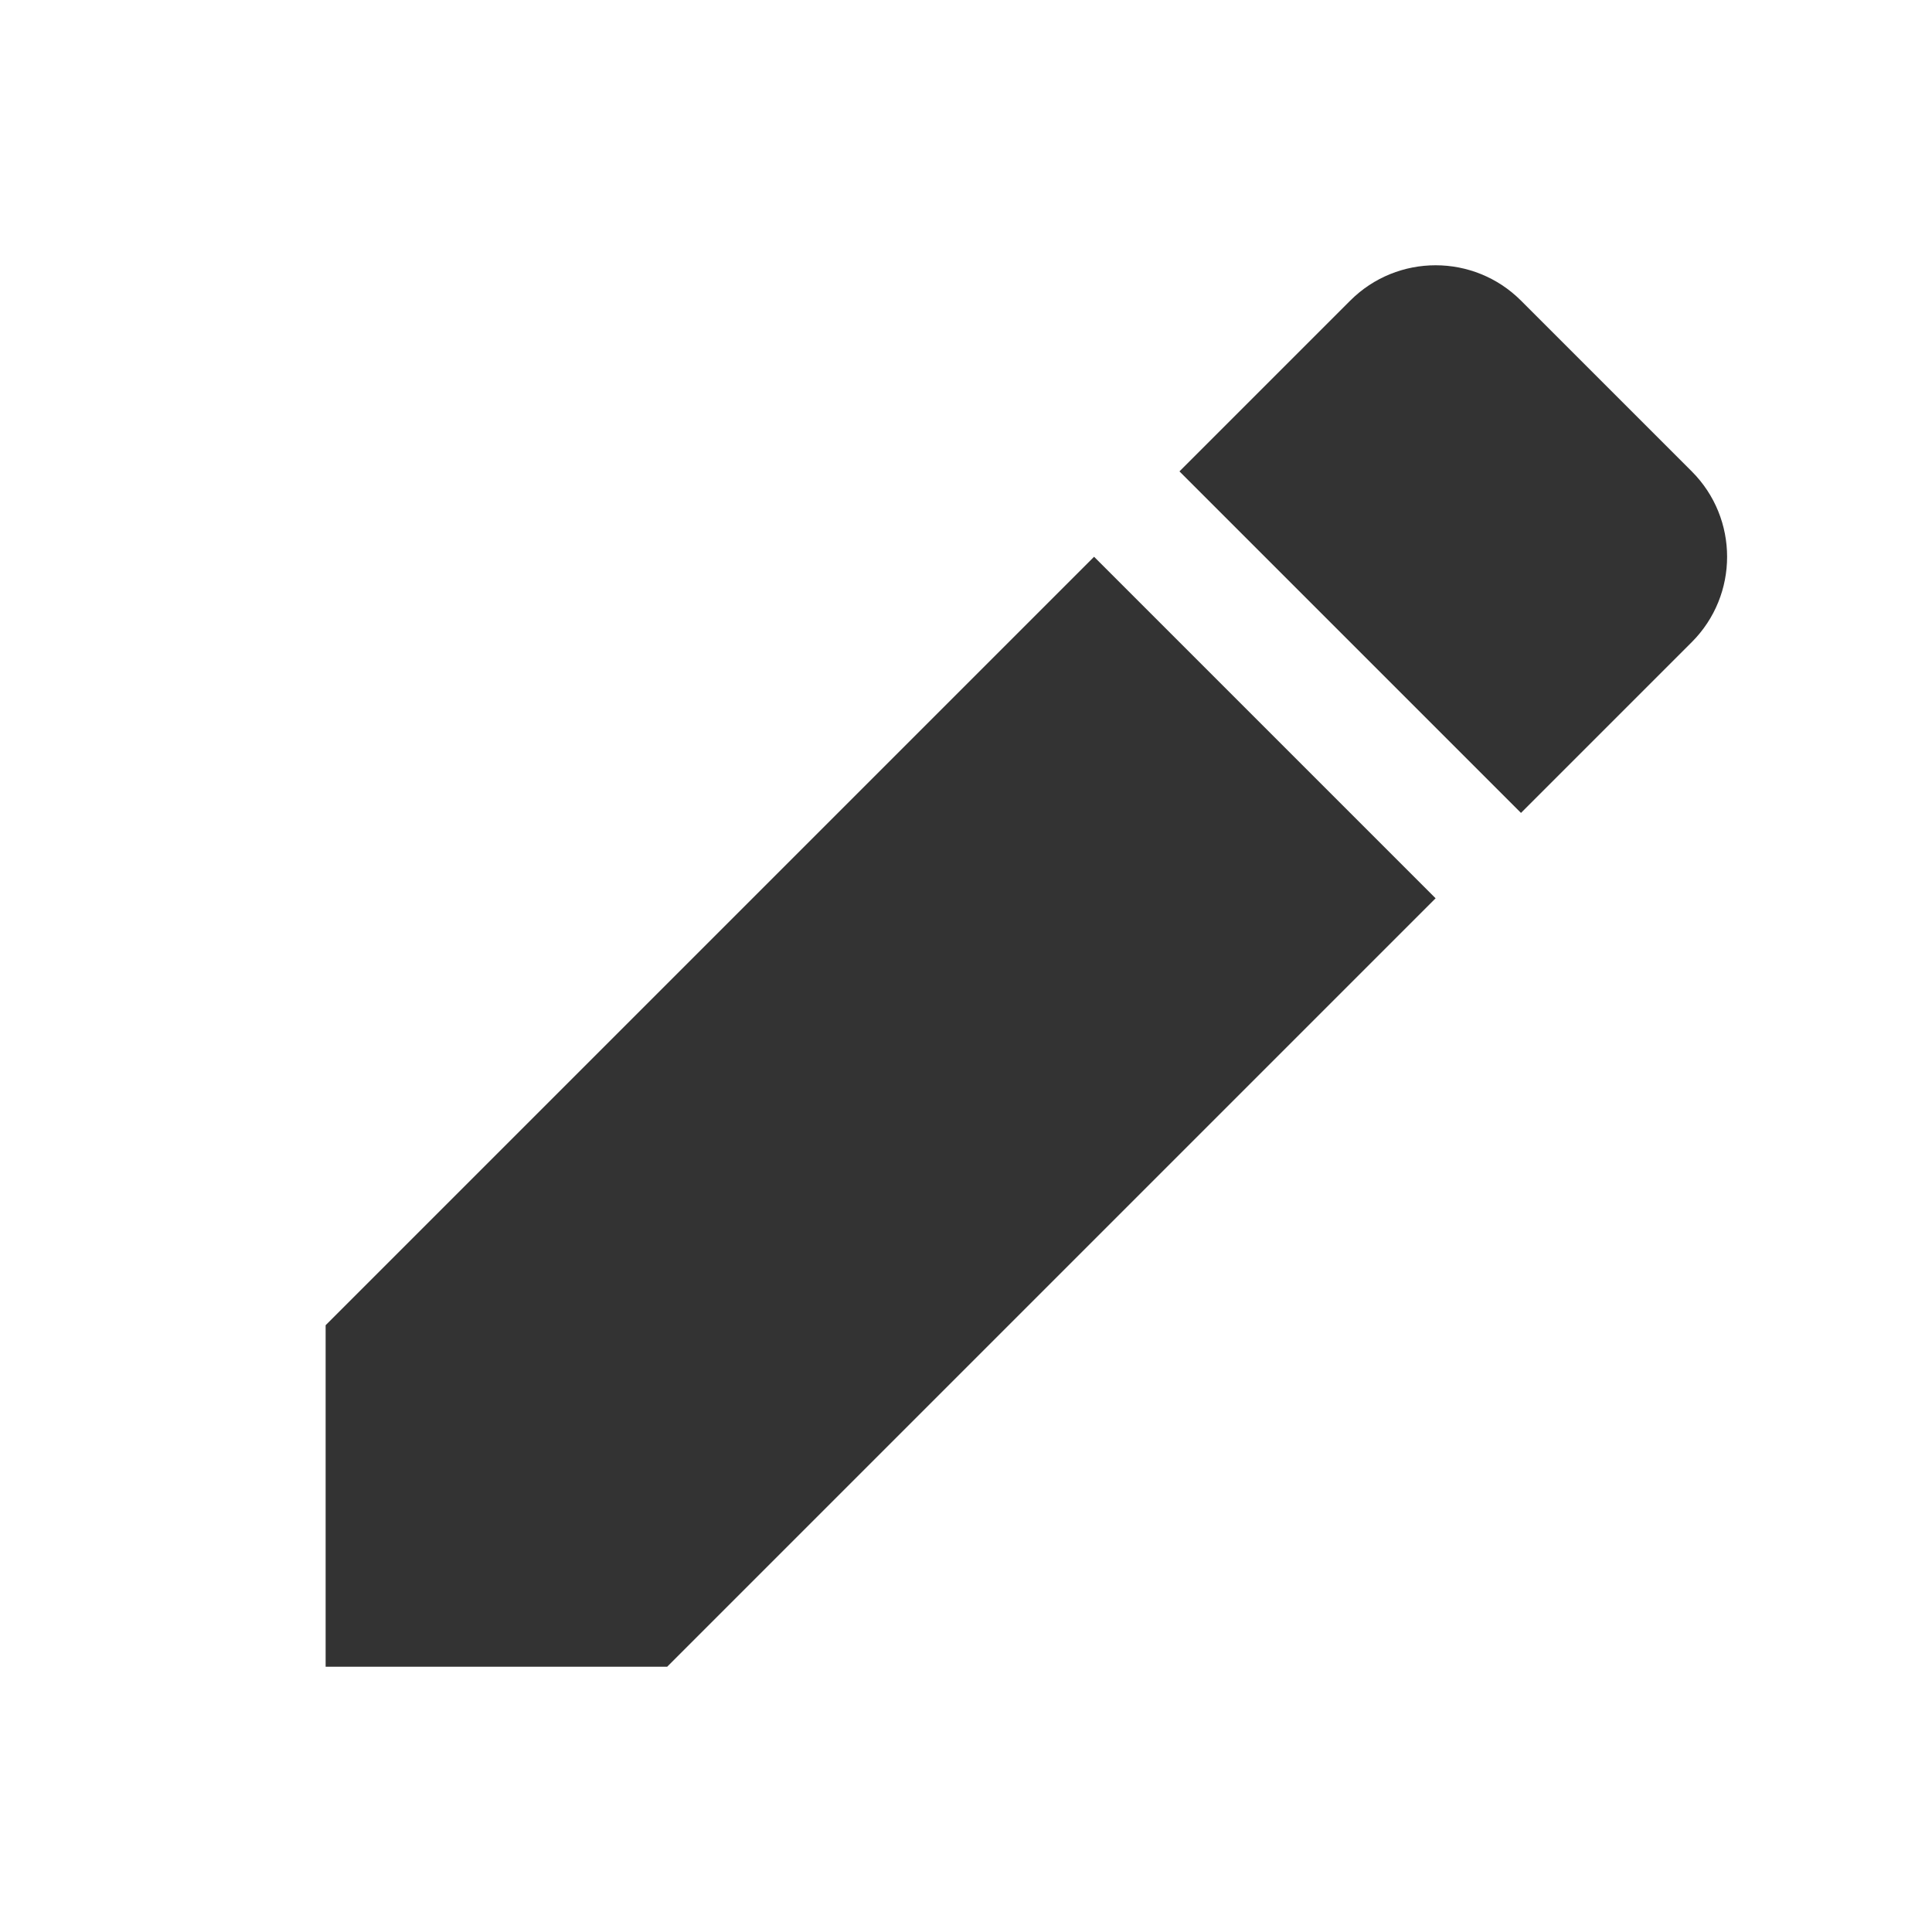
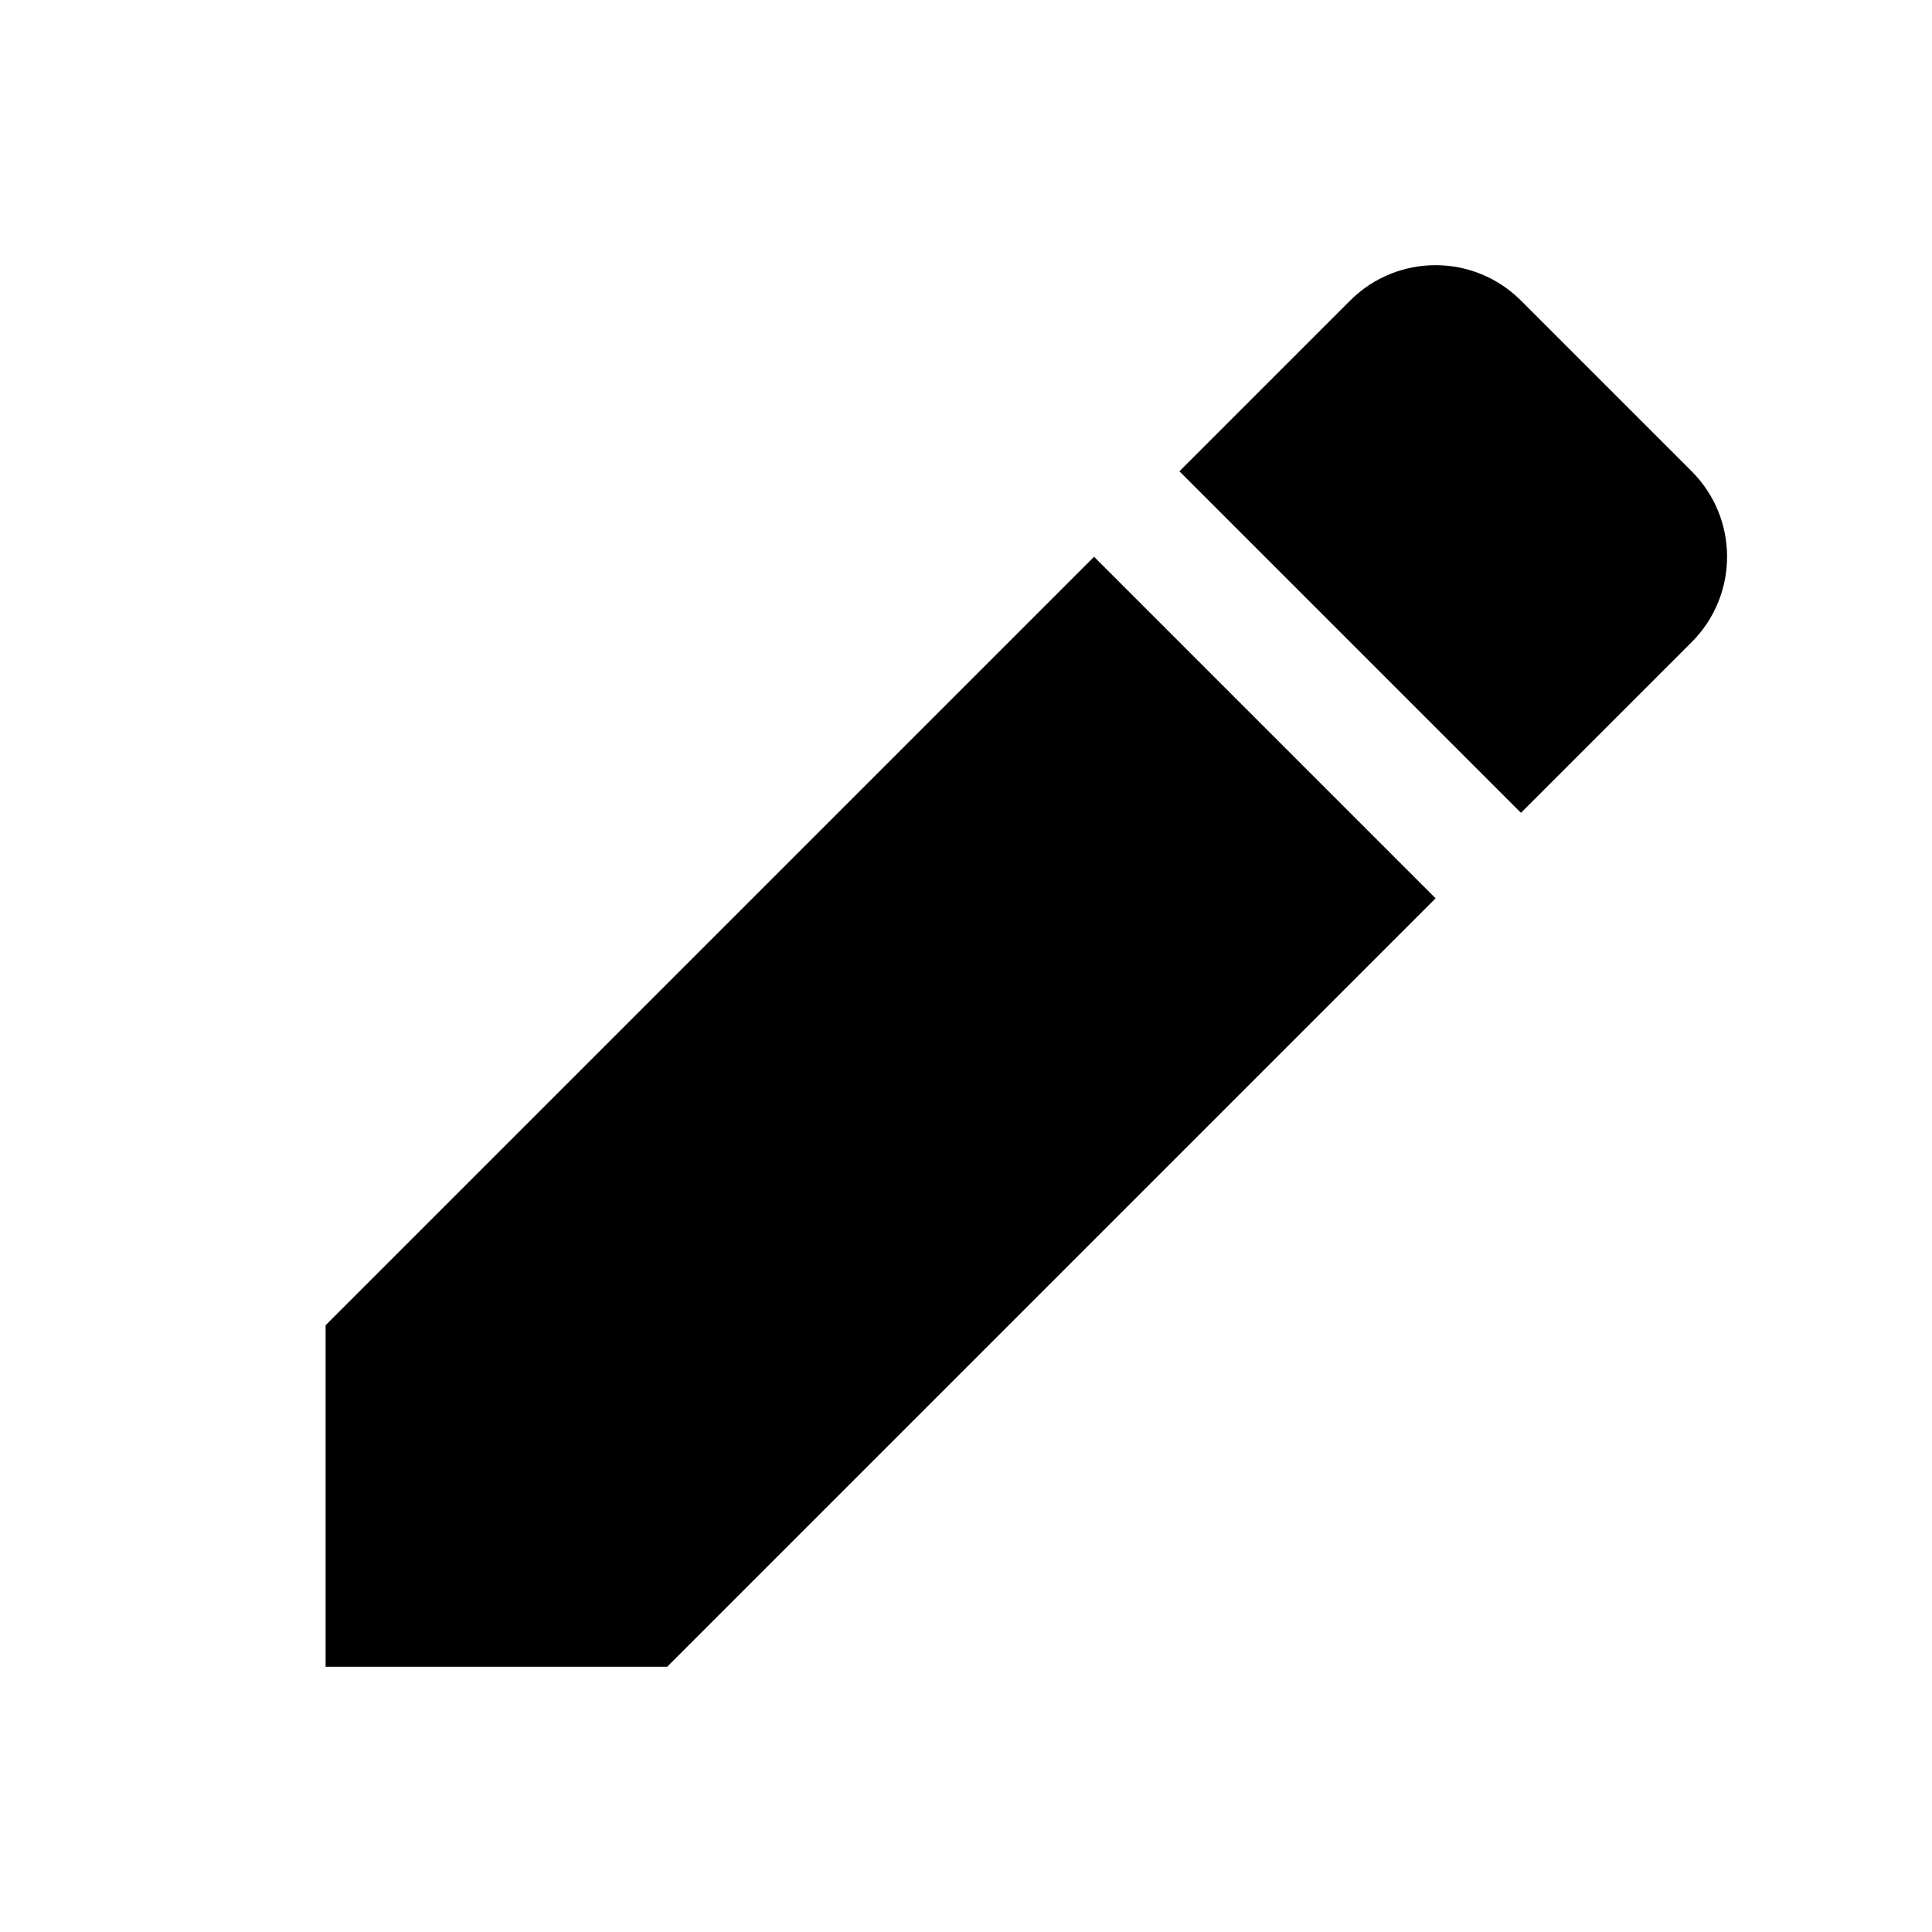
- <svg xmlns="http://www.w3.org/2000/svg" width="16px" height="16px" viewBox="0 0 16 16" version="1.1">
-   <g id="Icons/16px/Edit" stroke="none" stroke-width="1" fill="none" fill-rule="evenodd">
-     <path d="M6,5 L10,5 L10,14 L8,16 L6,14 L6,5 Z M7,1 L9,1 C9.552,1 10,1.448 10,2 L10,4 L6,4 L6,2 C6,1.448 6.448,1 7,1 Z" id="Combined-Shape" fill="#333333" transform="translate(8, 8.5) rotate(45) translate(-8, -8.5) " />
-   </g>
+ <svg xmlns="http://www.w3.org/2000/svg" version="1.1" width="32" height="32" viewBox="0 0 32 32">
+   <path d="M18.121 9.222l5.657 5.657-12.728 12.728h-5.657v-5.657l12.728-12.728zM25.192 4.979l2.828 2.828c0.781 0.781 0.781 2.047 0 2.828l-2.828 2.828-5.657-5.657 2.828-2.828c0.781-0.781 2.047-0.781 2.828 0z" />
</svg>
